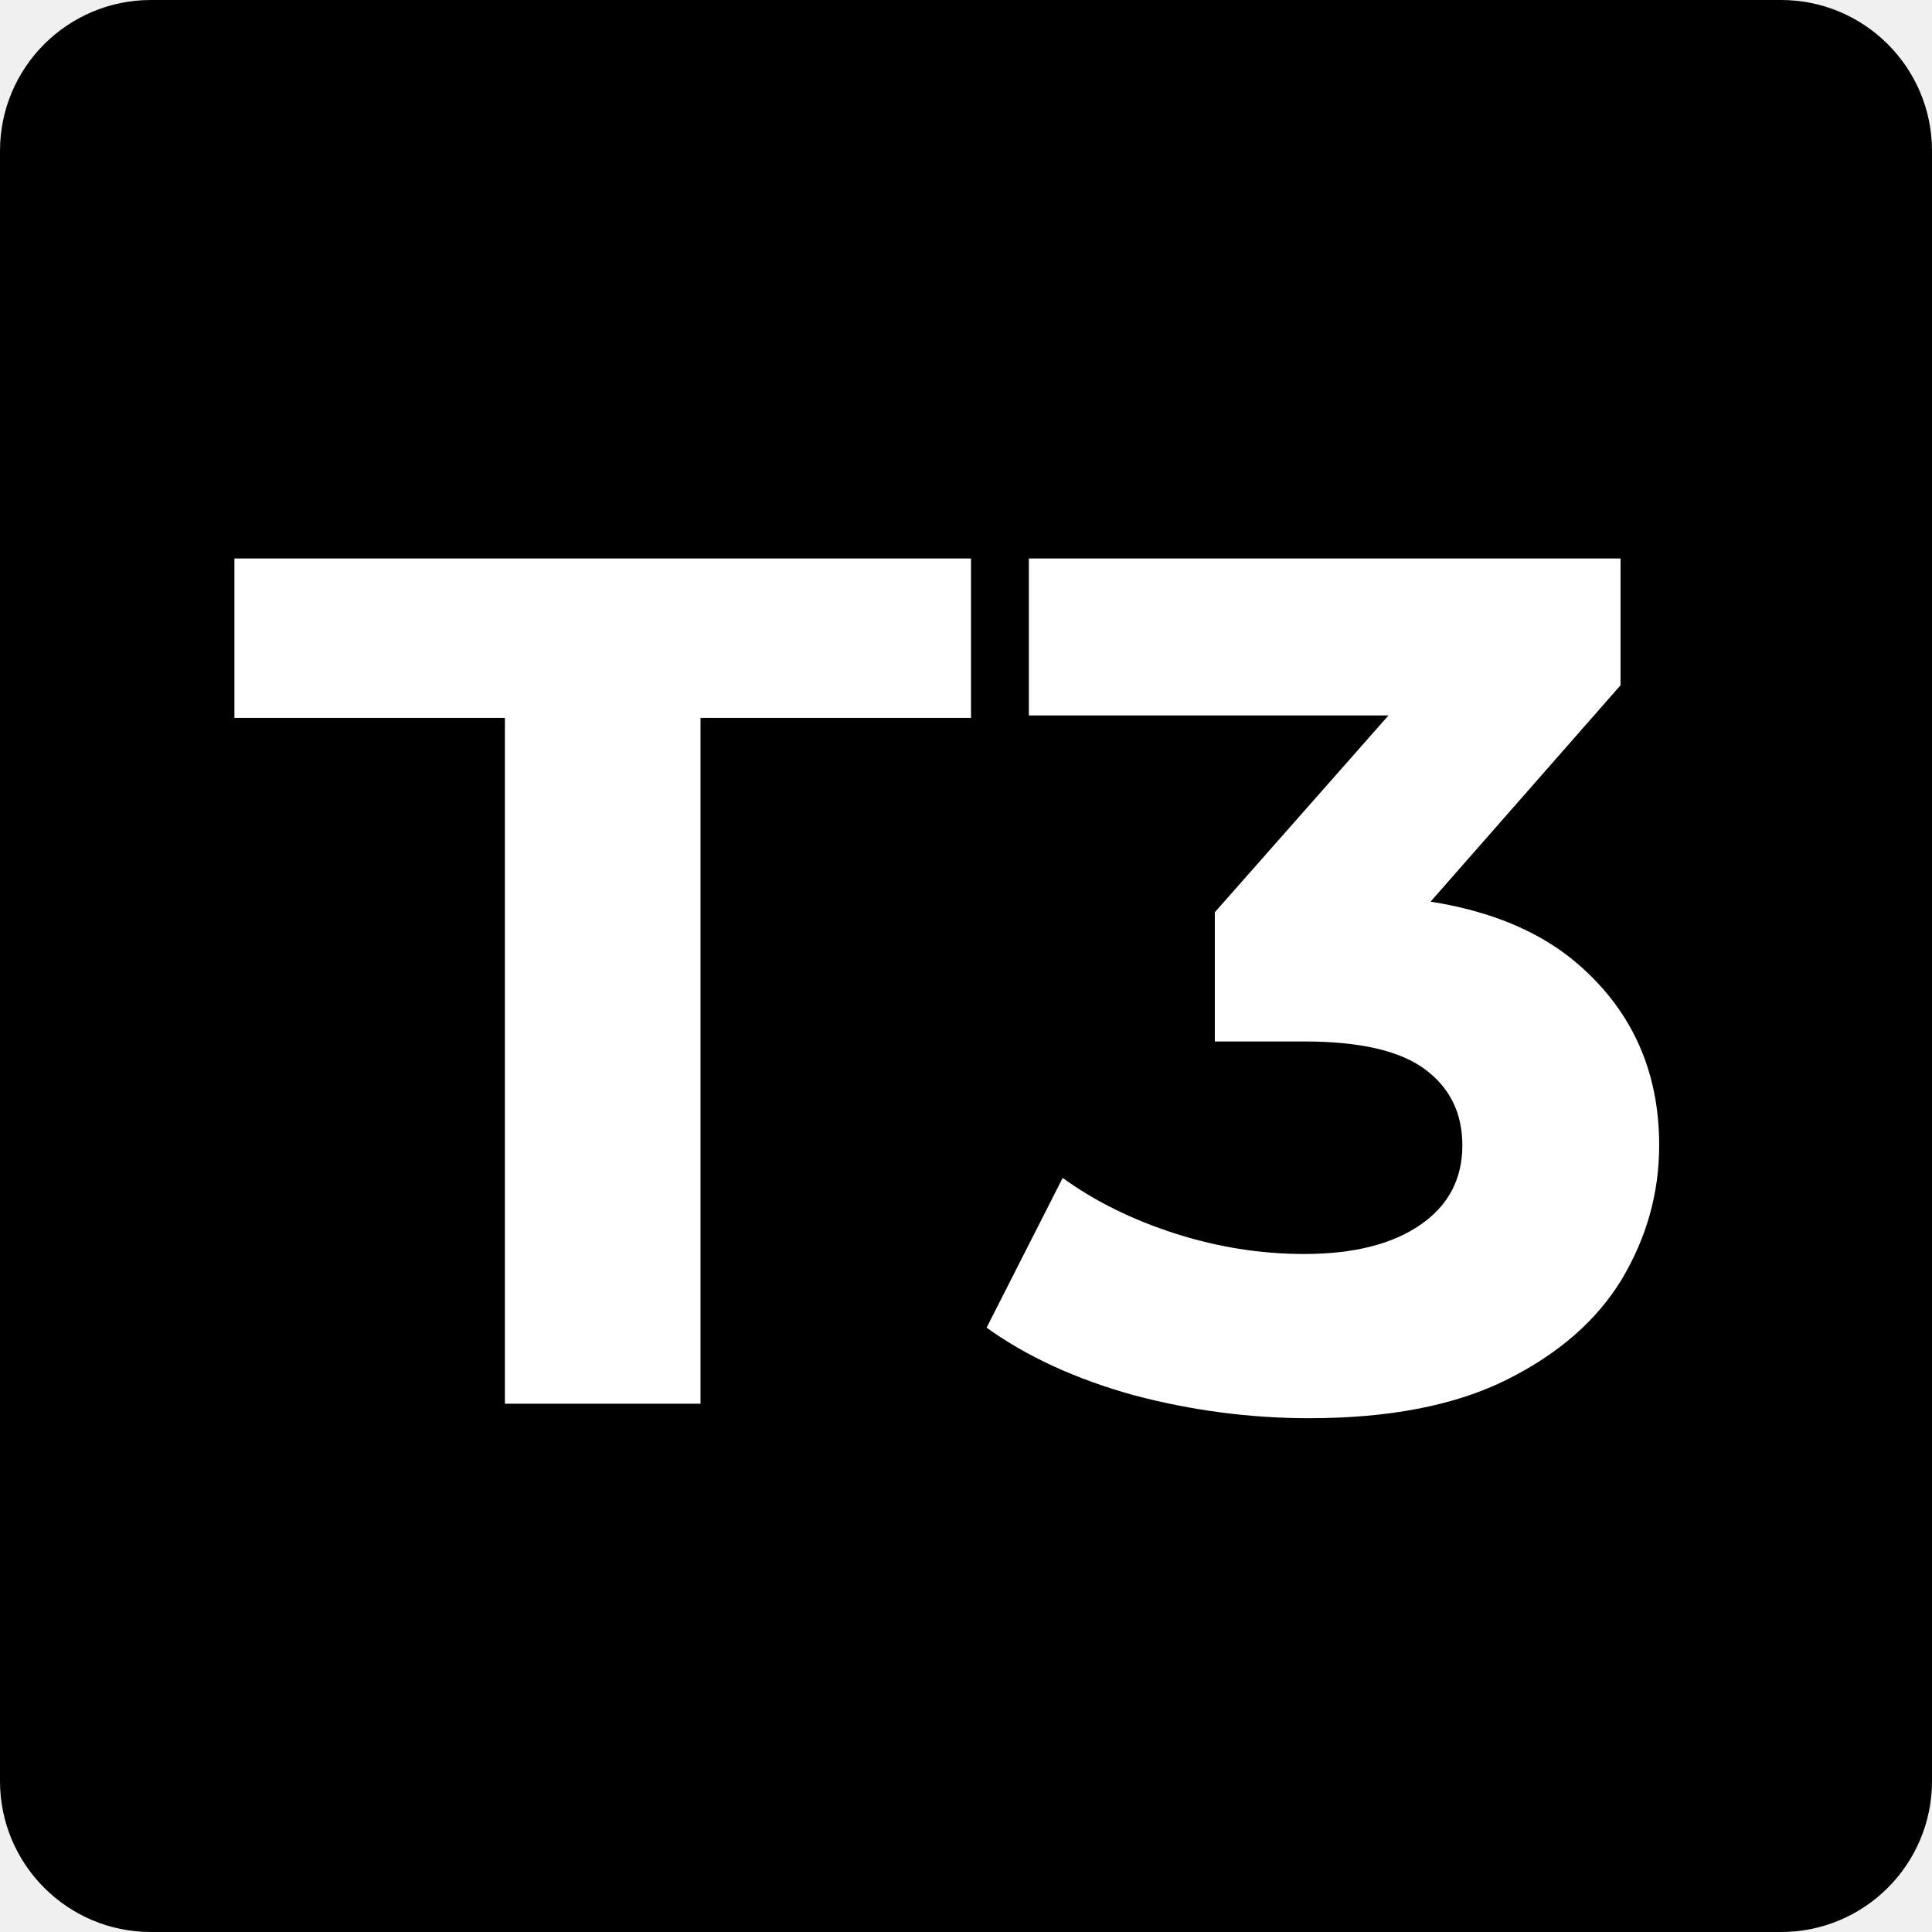
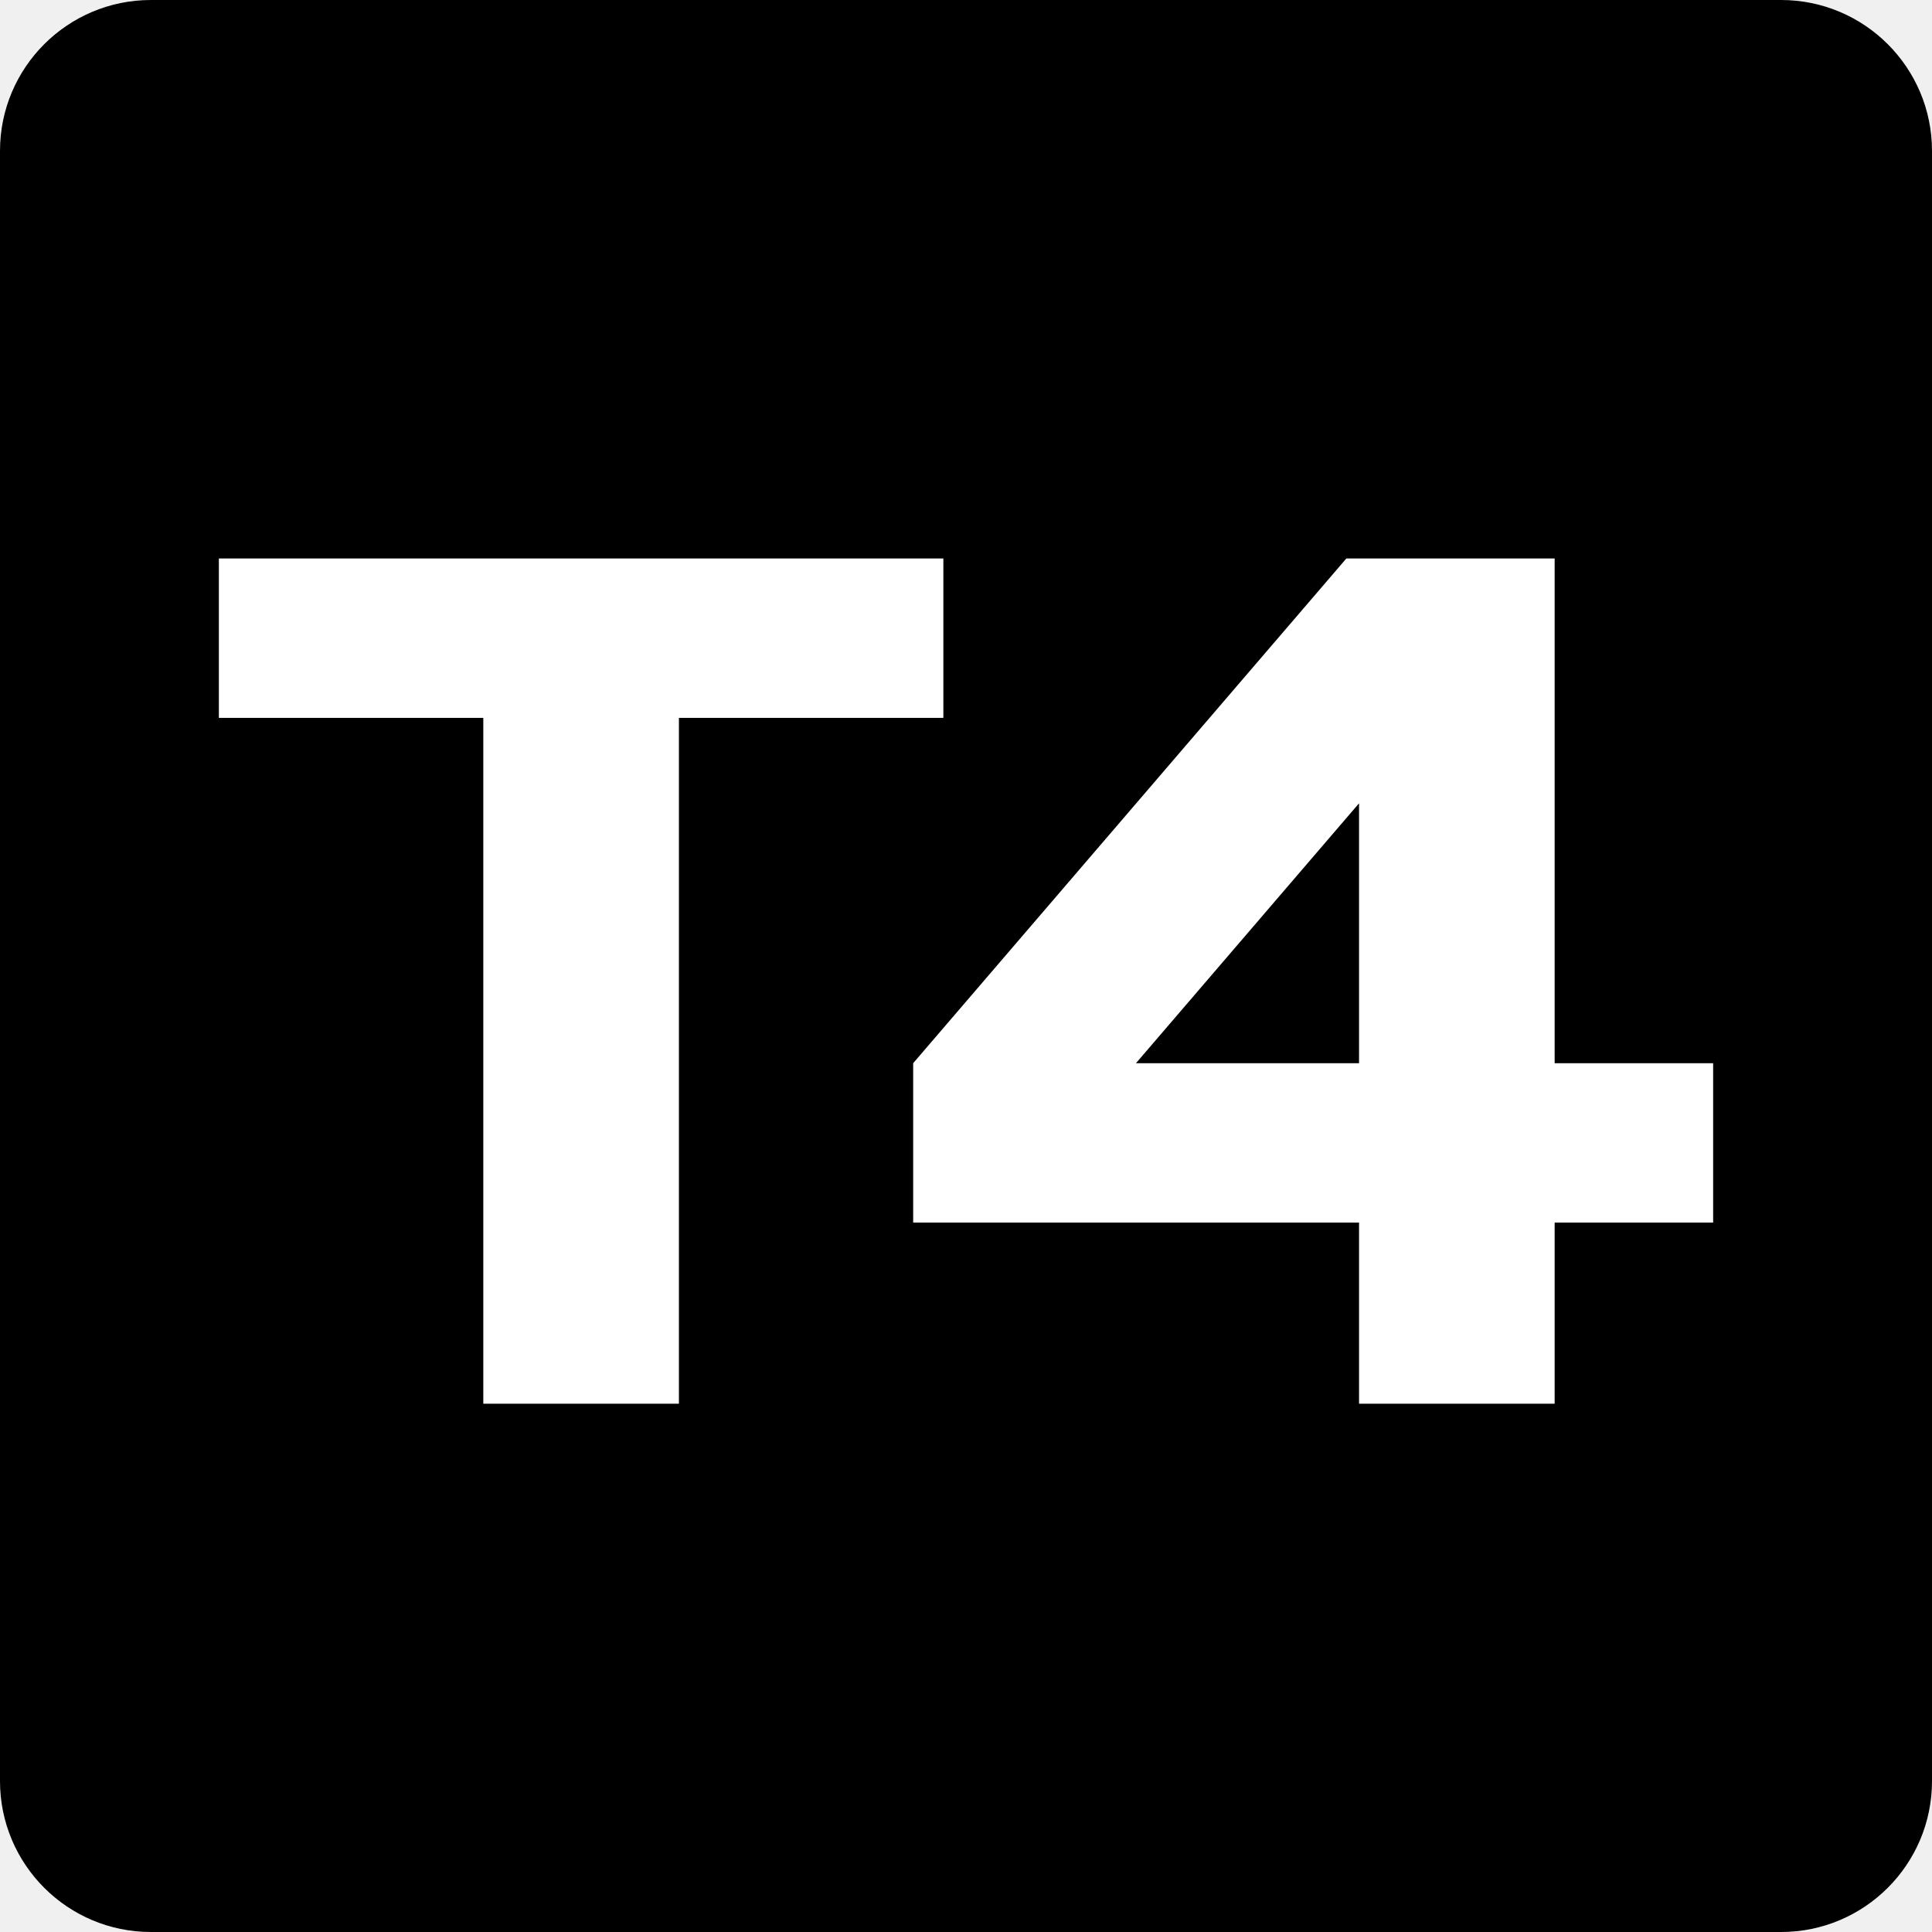
<svg xmlns="http://www.w3.org/2000/svg" width="128" height="128" viewBox="0 0 128 128" fill="none">
  <path d="M0 10C0 4.477 4.477 0 10 0H118C123.523 0 128 4.477 128 10V118C128 123.523 123.523 128 118 128H10C4.477 128 0 123.523 0 118V10Z" fill="black" />
-   <path d="M33.451 93V47.56H15.531V37H64.331V47.56H46.411V93H33.451ZM86.725 93.96C82.832 93.96 78.965 93.453 75.125 92.44C71.285 91.373 68.032 89.88 65.365 87.96L70.405 78.04C72.539 79.587 75.019 80.813 77.845 81.72C80.672 82.627 83.525 83.08 86.405 83.08C89.659 83.08 92.219 82.44 94.085 81.16C95.952 79.88 96.885 78.12 96.885 75.88C96.885 73.747 96.059 72.067 94.405 70.84C92.752 69.613 90.085 69 86.405 69H80.485V60.44L96.085 42.76L97.525 47.4H68.165V37H107.365V45.4L91.845 63.08L85.285 59.32H89.045C95.925 59.32 101.125 60.867 104.645 63.96C108.165 67.053 109.925 71.027 109.925 75.88C109.925 79.027 109.099 81.987 107.445 84.76C105.792 87.48 103.259 89.693 99.845 91.4C96.432 93.107 92.059 93.96 86.725 93.96Z" fill="white" />
+   <path d="M14.5 37H62.5V47.56H44.98V93H32.02V47.56H14.5V37ZM89.2 37H103V70.44H113.5V81H103V93H90.04V81H60.5V70.44L89.2 37ZM90.04 53.22L75.26 70.44H90.04V53.22Z" fill="white" />
</svg>
